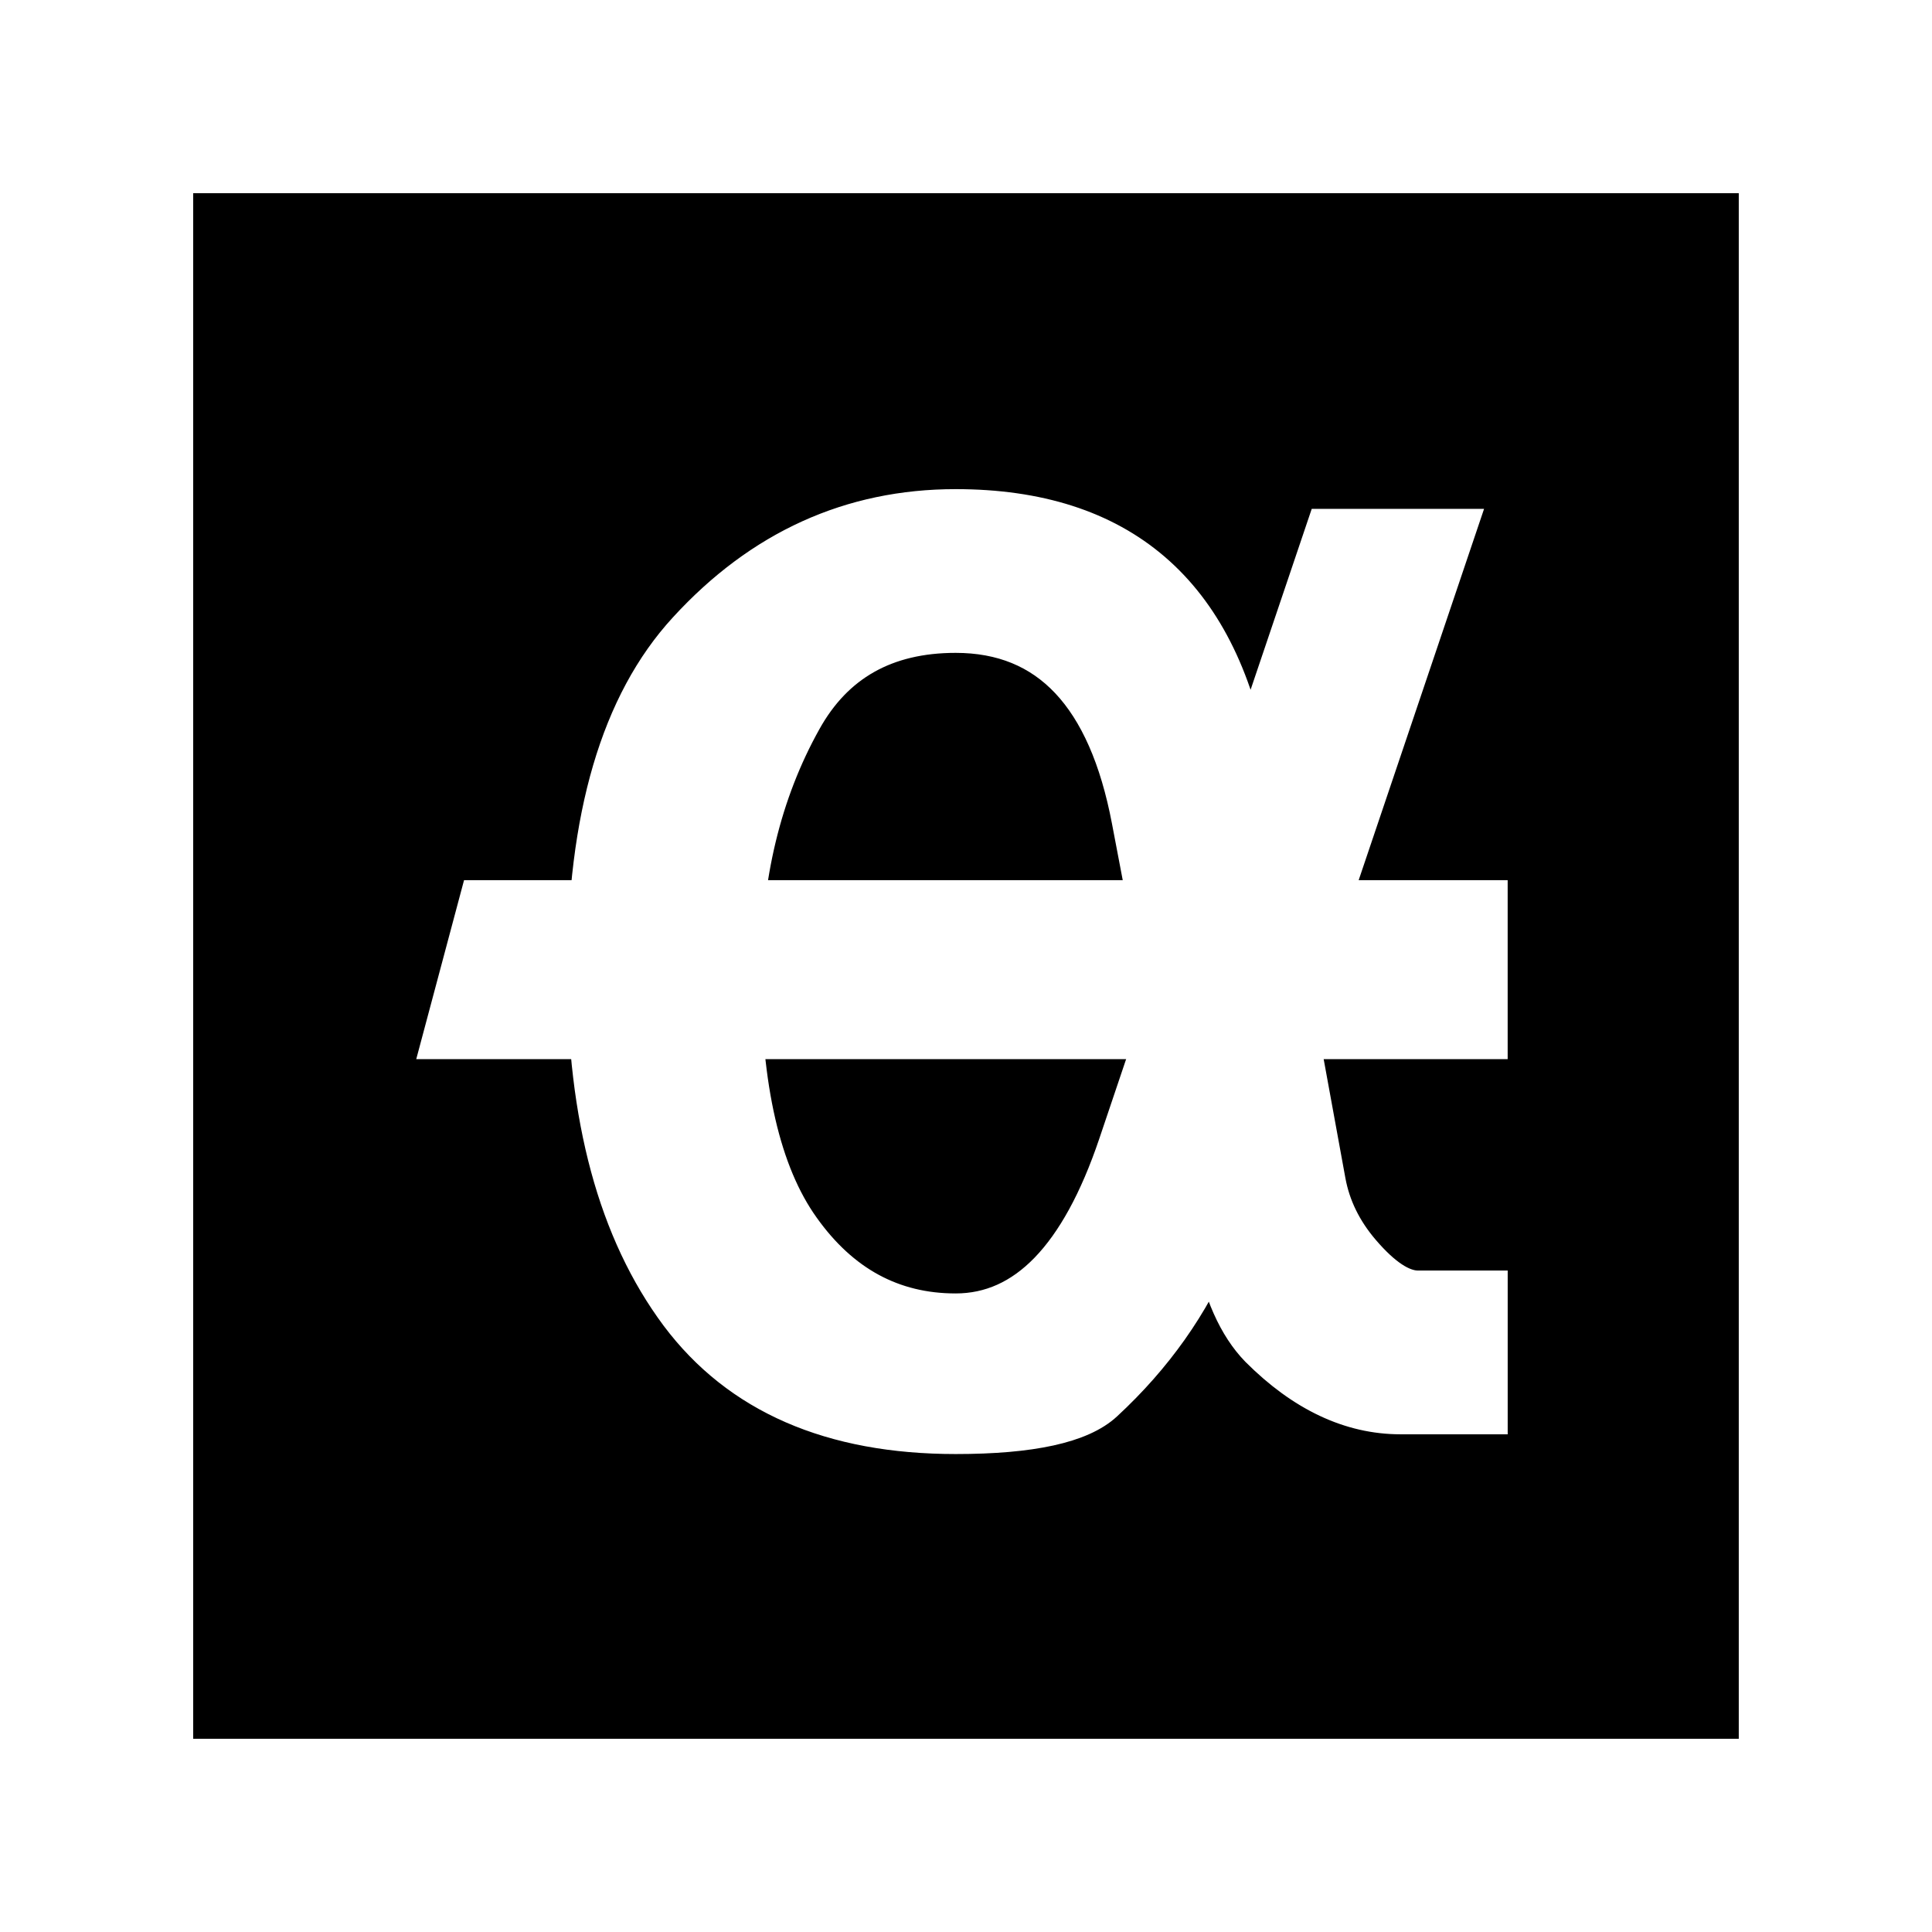
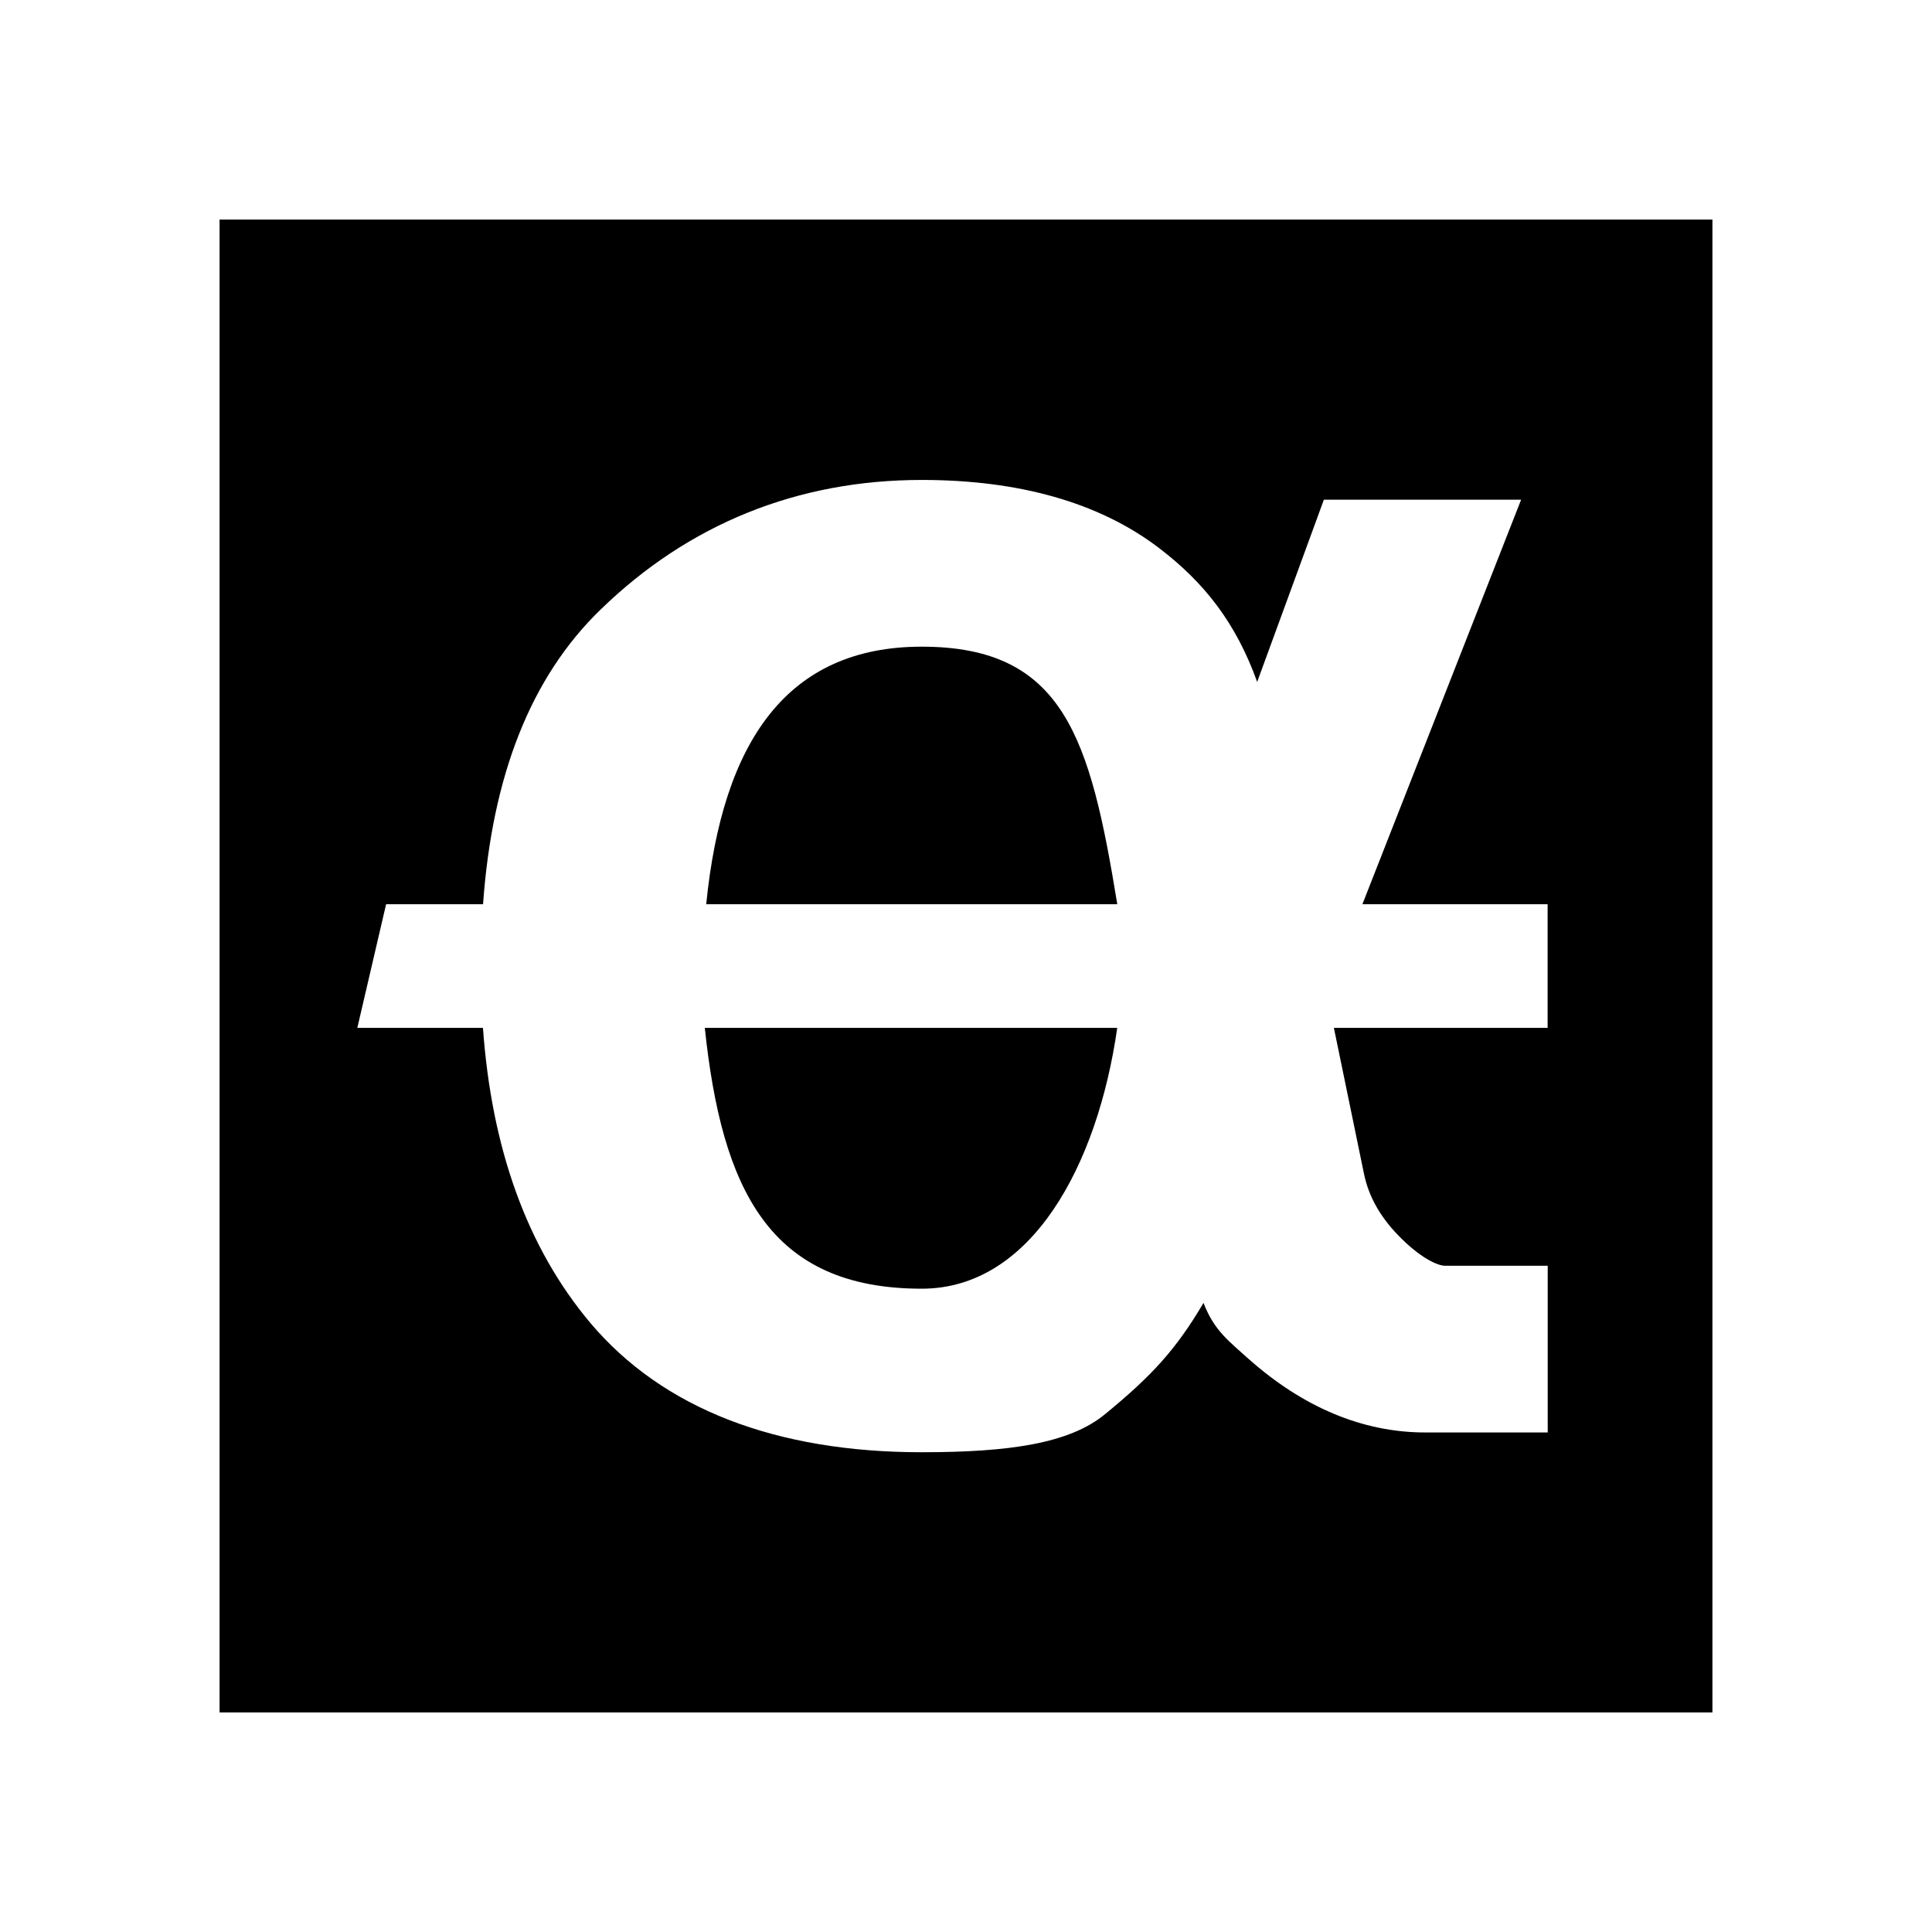
- <svg xmlns="http://www.w3.org/2000/svg" width="60.066mm" height="60.066mm" viewBox="0 0 60.066 60.066" version="1.1" id="svg5">
-   <defs id="defs2" />
-   <g id="layer1" transform="translate(-93.88908,-64.56086)">
-     <rect style="fill:#000000;stroke:none;stroke-width:1.281;stroke-miterlimit:4;stroke-dasharray:none" id="rect97950-2-1-8" width="54.059" height="54.059" x="96.892" y="67.564" />
-     <g id="g148813-5-0" transform="matrix(0.9834763,0,0,0.9834763,35.11685,584.0106)" style="fill:#ffffff;stroke:#ffffff">
-       <g aria-label="α" id="text85637-8-8-4" style="font-size:51.153px;line-height:1.25;-inkscape-font-specification:'sans-serif, Normal';stroke:#ffffff;stroke-width:1.281;fill:#ffffff">
-         <path d="m 96.64,-496.489 -1.099,-5.77 q -1.124,-5.92 -5.57,-5.92 -3.347,0 -4.871,2.747 -1.923,3.447 -1.923,7.993 0,5.495 1.873,8.118 1.898,2.673 4.92,2.673 3.347,0 5.145,-5.32 z m 2.573,-7.643 2.473,-7.318 h 4.096 l -5.12,15.161 0.999,5.47 q 0.225,1.224 1.099,2.248 1.024,1.199 1.823,1.199 h 2.198 v 3.896 h -2.747 q -2.348,0 -4.446,-2.098 -1.024,-1.049 -1.449,-3.247 -1.149,2.772 -3.497,4.945 -1.099,1.024 -4.671,1.024 -5.87,0 -8.717,-3.796 -2.922,-3.921 -2.922,-10.79 0,-7.343 3.172,-10.79 3.522,-3.846 8.467,-3.846 7.768,0 9.241,7.943 z" id="path146787-7-2" style="stroke-width:1.281;stroke-miterlimit:4;stroke-dasharray:none;fill:#ffffff;stroke:#ffffff" />
-       </g>
-       <path id="rect144441-9-0-9" style="fill:#ffffff;stroke:#ffffff;stroke-width:1.281;stroke-miterlimit:4;stroke-dasharray:none;stroke-opacity:1" d="m 74.921,-499.712 31.859,2e-5 v 4.377 H 73.752 Z" />
-     </g>
-     <path d="m 96.892,67.564 h 54.059 v 54.059 H 96.892 Z" stroke="#ffffff" stroke-width="6.007" id="path62930-0-0-8-7-6" style="fill:none;stroke:#ffffff" />
-   </g>
+ <svg xmlns="http://www.w3.org/2000/svg" width="21.206mm" height="21.206mm" viewBox="0 0 21.206 21.206" version="1.1" id="svg36306">
+   <defs id="defs36303" />
+   <rect style="fill:#000000;stroke-width:2.035" id="rect3846" width="18.393" height="18.403" x="1.455" y="1.456" />
+   <path id="path1252-1-1-0" style="color:#000000;font-size:18.949px;fill:#ffffff;stroke:none;stroke-width:0.497;stroke-opacity:1;-inkscape-stroke:none" d="m 10.117,5.268 c -1.364,0 -2.557,0.484 -3.521,1.419 C 5.823,7.433 5.402,8.519 5.302,9.925 H 4.238 l -0.316,1.357 h 1.379 c 0.095,1.324 0.482,2.409 1.178,3.238 0.798,0.945 2.042,1.42 3.637,1.42 0.961,0 1.624,-0.095 2.016,-0.42 0.51,-0.419 0.773,-0.703 1.078,-1.219 0.119,0.309 0.283,0.422 0.497,0.617 l 0.003,0.002 c 0.585,0.519 1.239,0.803 1.933,0.803 h 1.345 v -1.83 h -1.128 c -0.077,0 -0.269,-0.081 -0.516,-0.337 -0.203,-0.211 -0.323,-0.431 -0.373,-0.674 l -0.33,-1.6 2.346,-9e-5 V 9.925 h -2.033 l 1.742,-4.44 h -2.165 l -0.732,2 C 13.567,6.84 13.223,6.398 12.724,6.017 12.064,5.513 11.18,5.268 10.117,5.268 Z m 0,1.83 h 5.3e-4 c 1.563,0 1.849,1.008 2.146,2.827 l -4.512,9e-5 C 7.93,8.139 8.638,7.098 10.117,7.098 Z m -2.38,4.184 4.526,-4e-5 c -0.215,1.506 -0.941,2.863 -2.146,2.863 -1.675,10e-6 -2.194,-1.091 -2.381,-2.863 z" />
+   <path id="rect8317-1-4" style="fill:#ffffff;stroke-width:2.035" d="M 0,0 C 0,7.069 0,14.138 0,21.206 H 21.206 V 0 Z M 2.41,2.41 H 18.796 V 18.796 H 2.41 Z" />
</svg>
